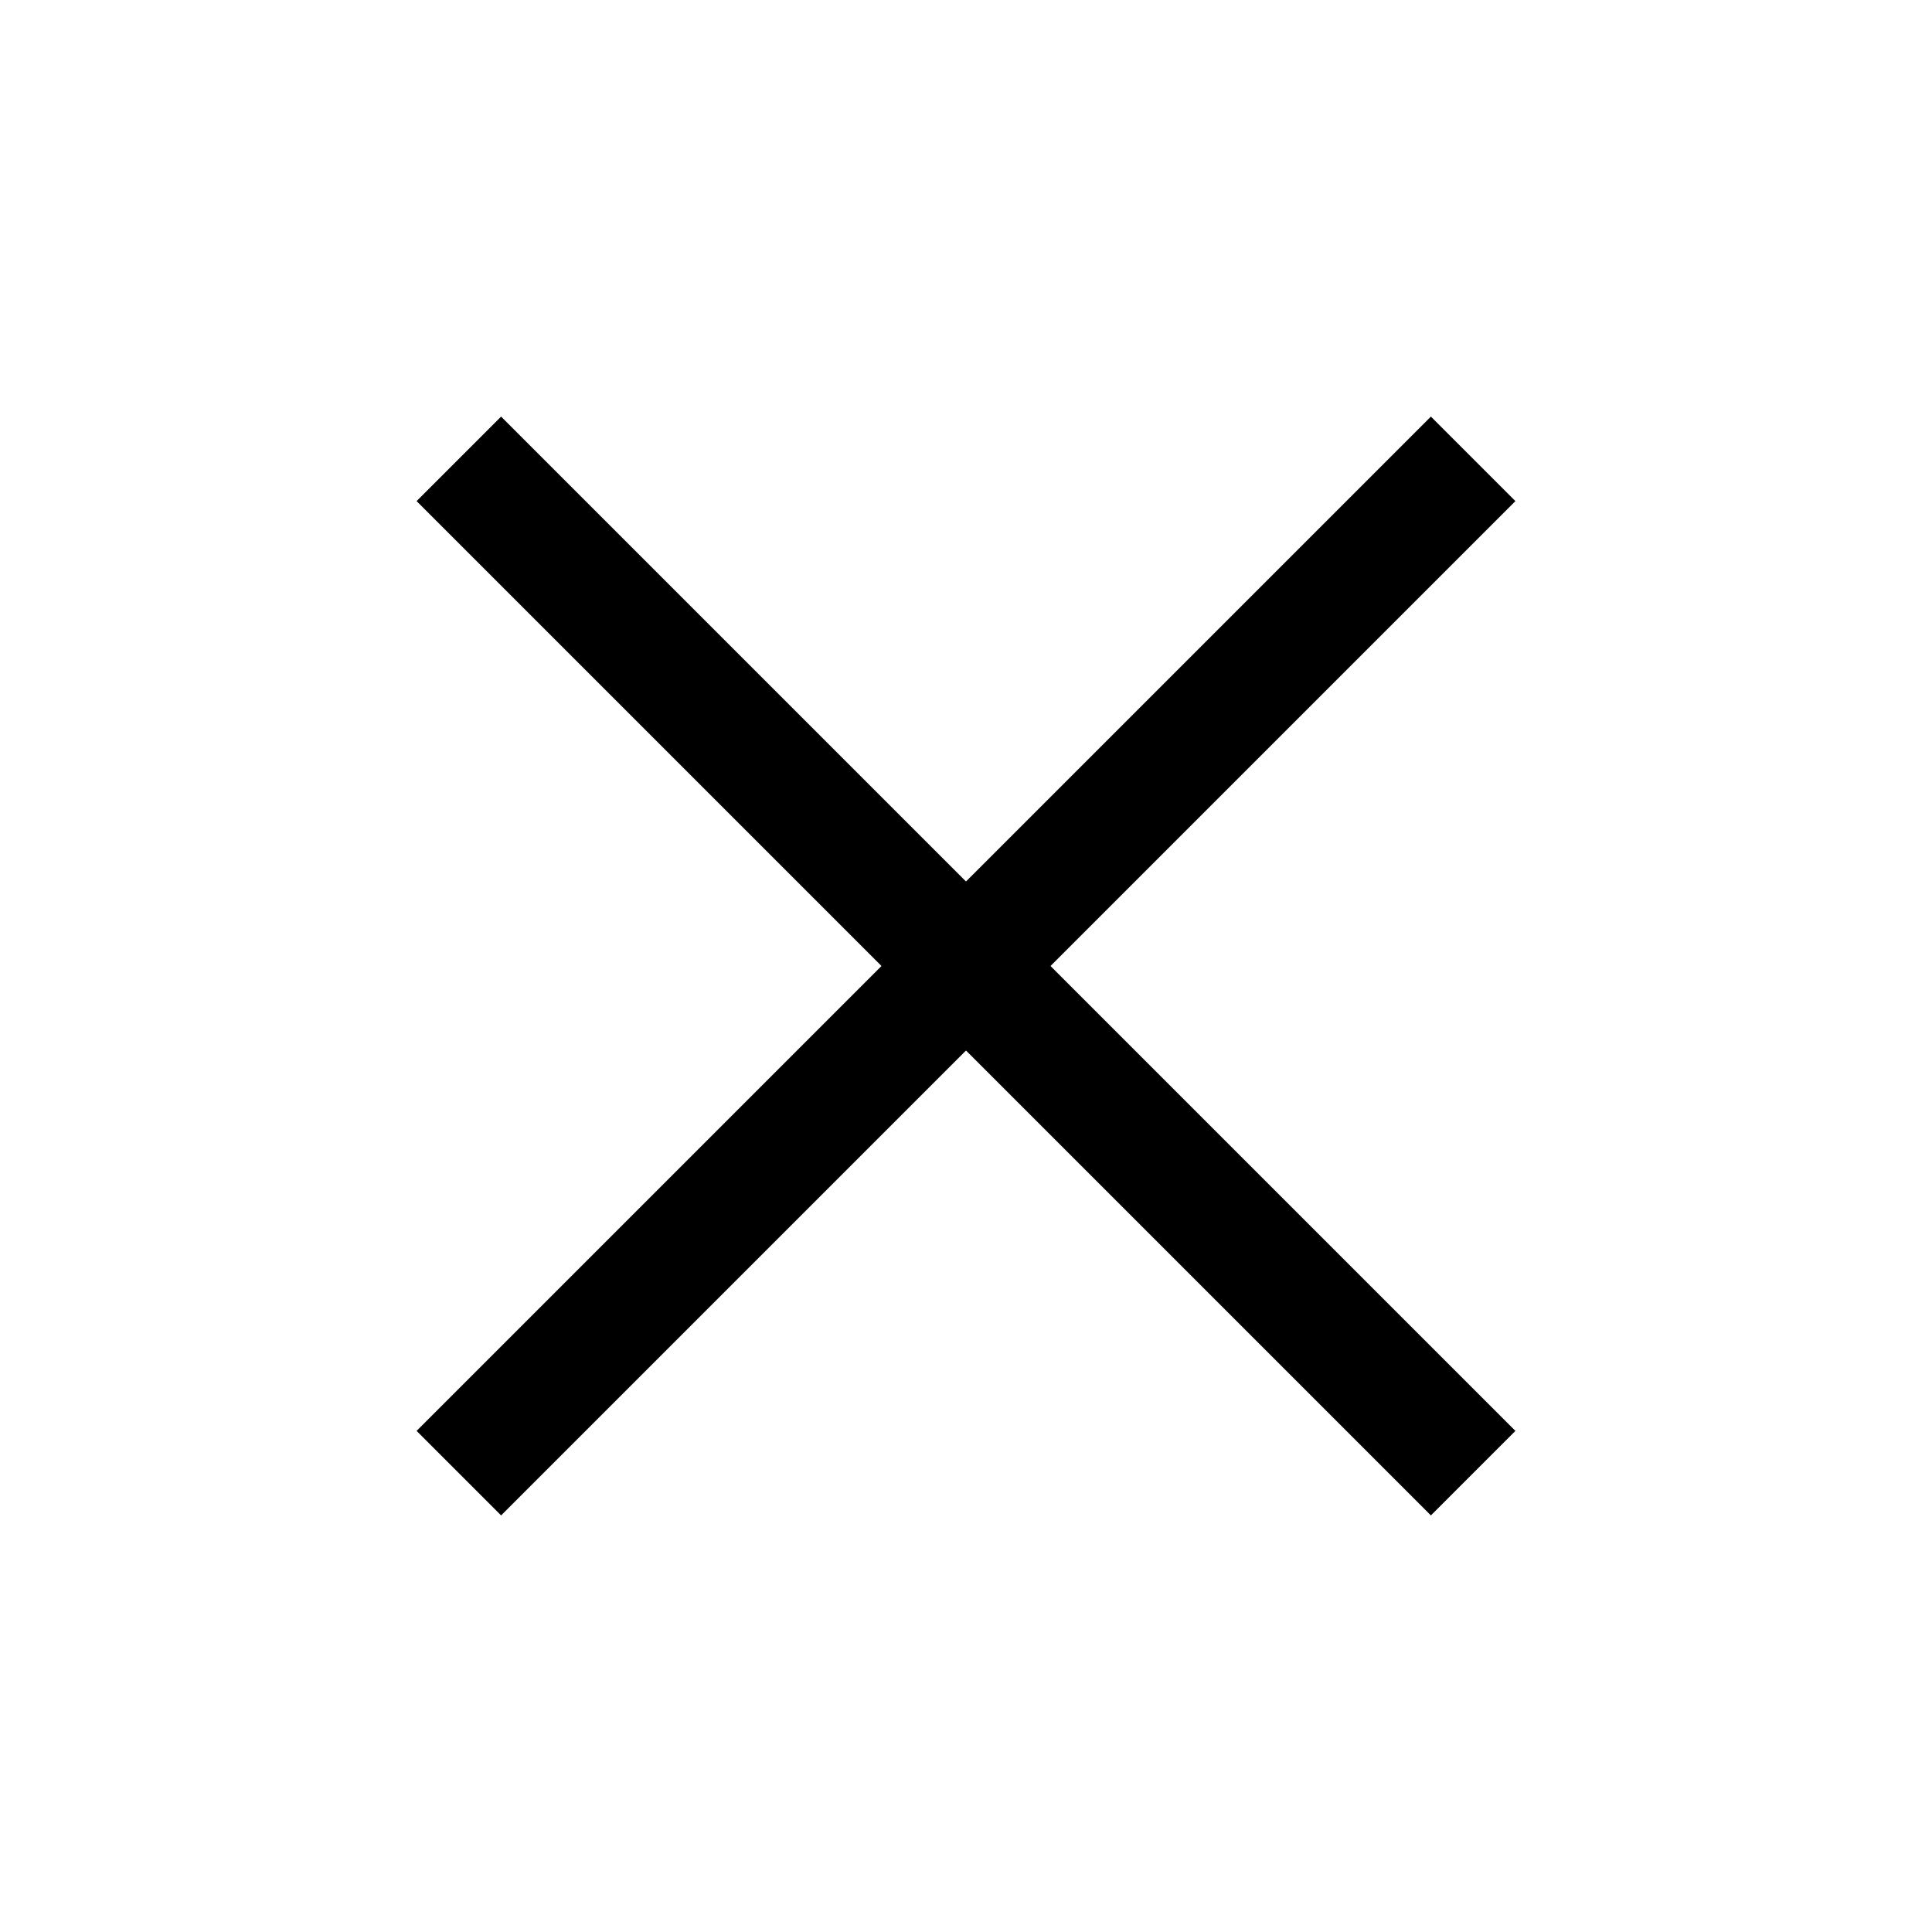
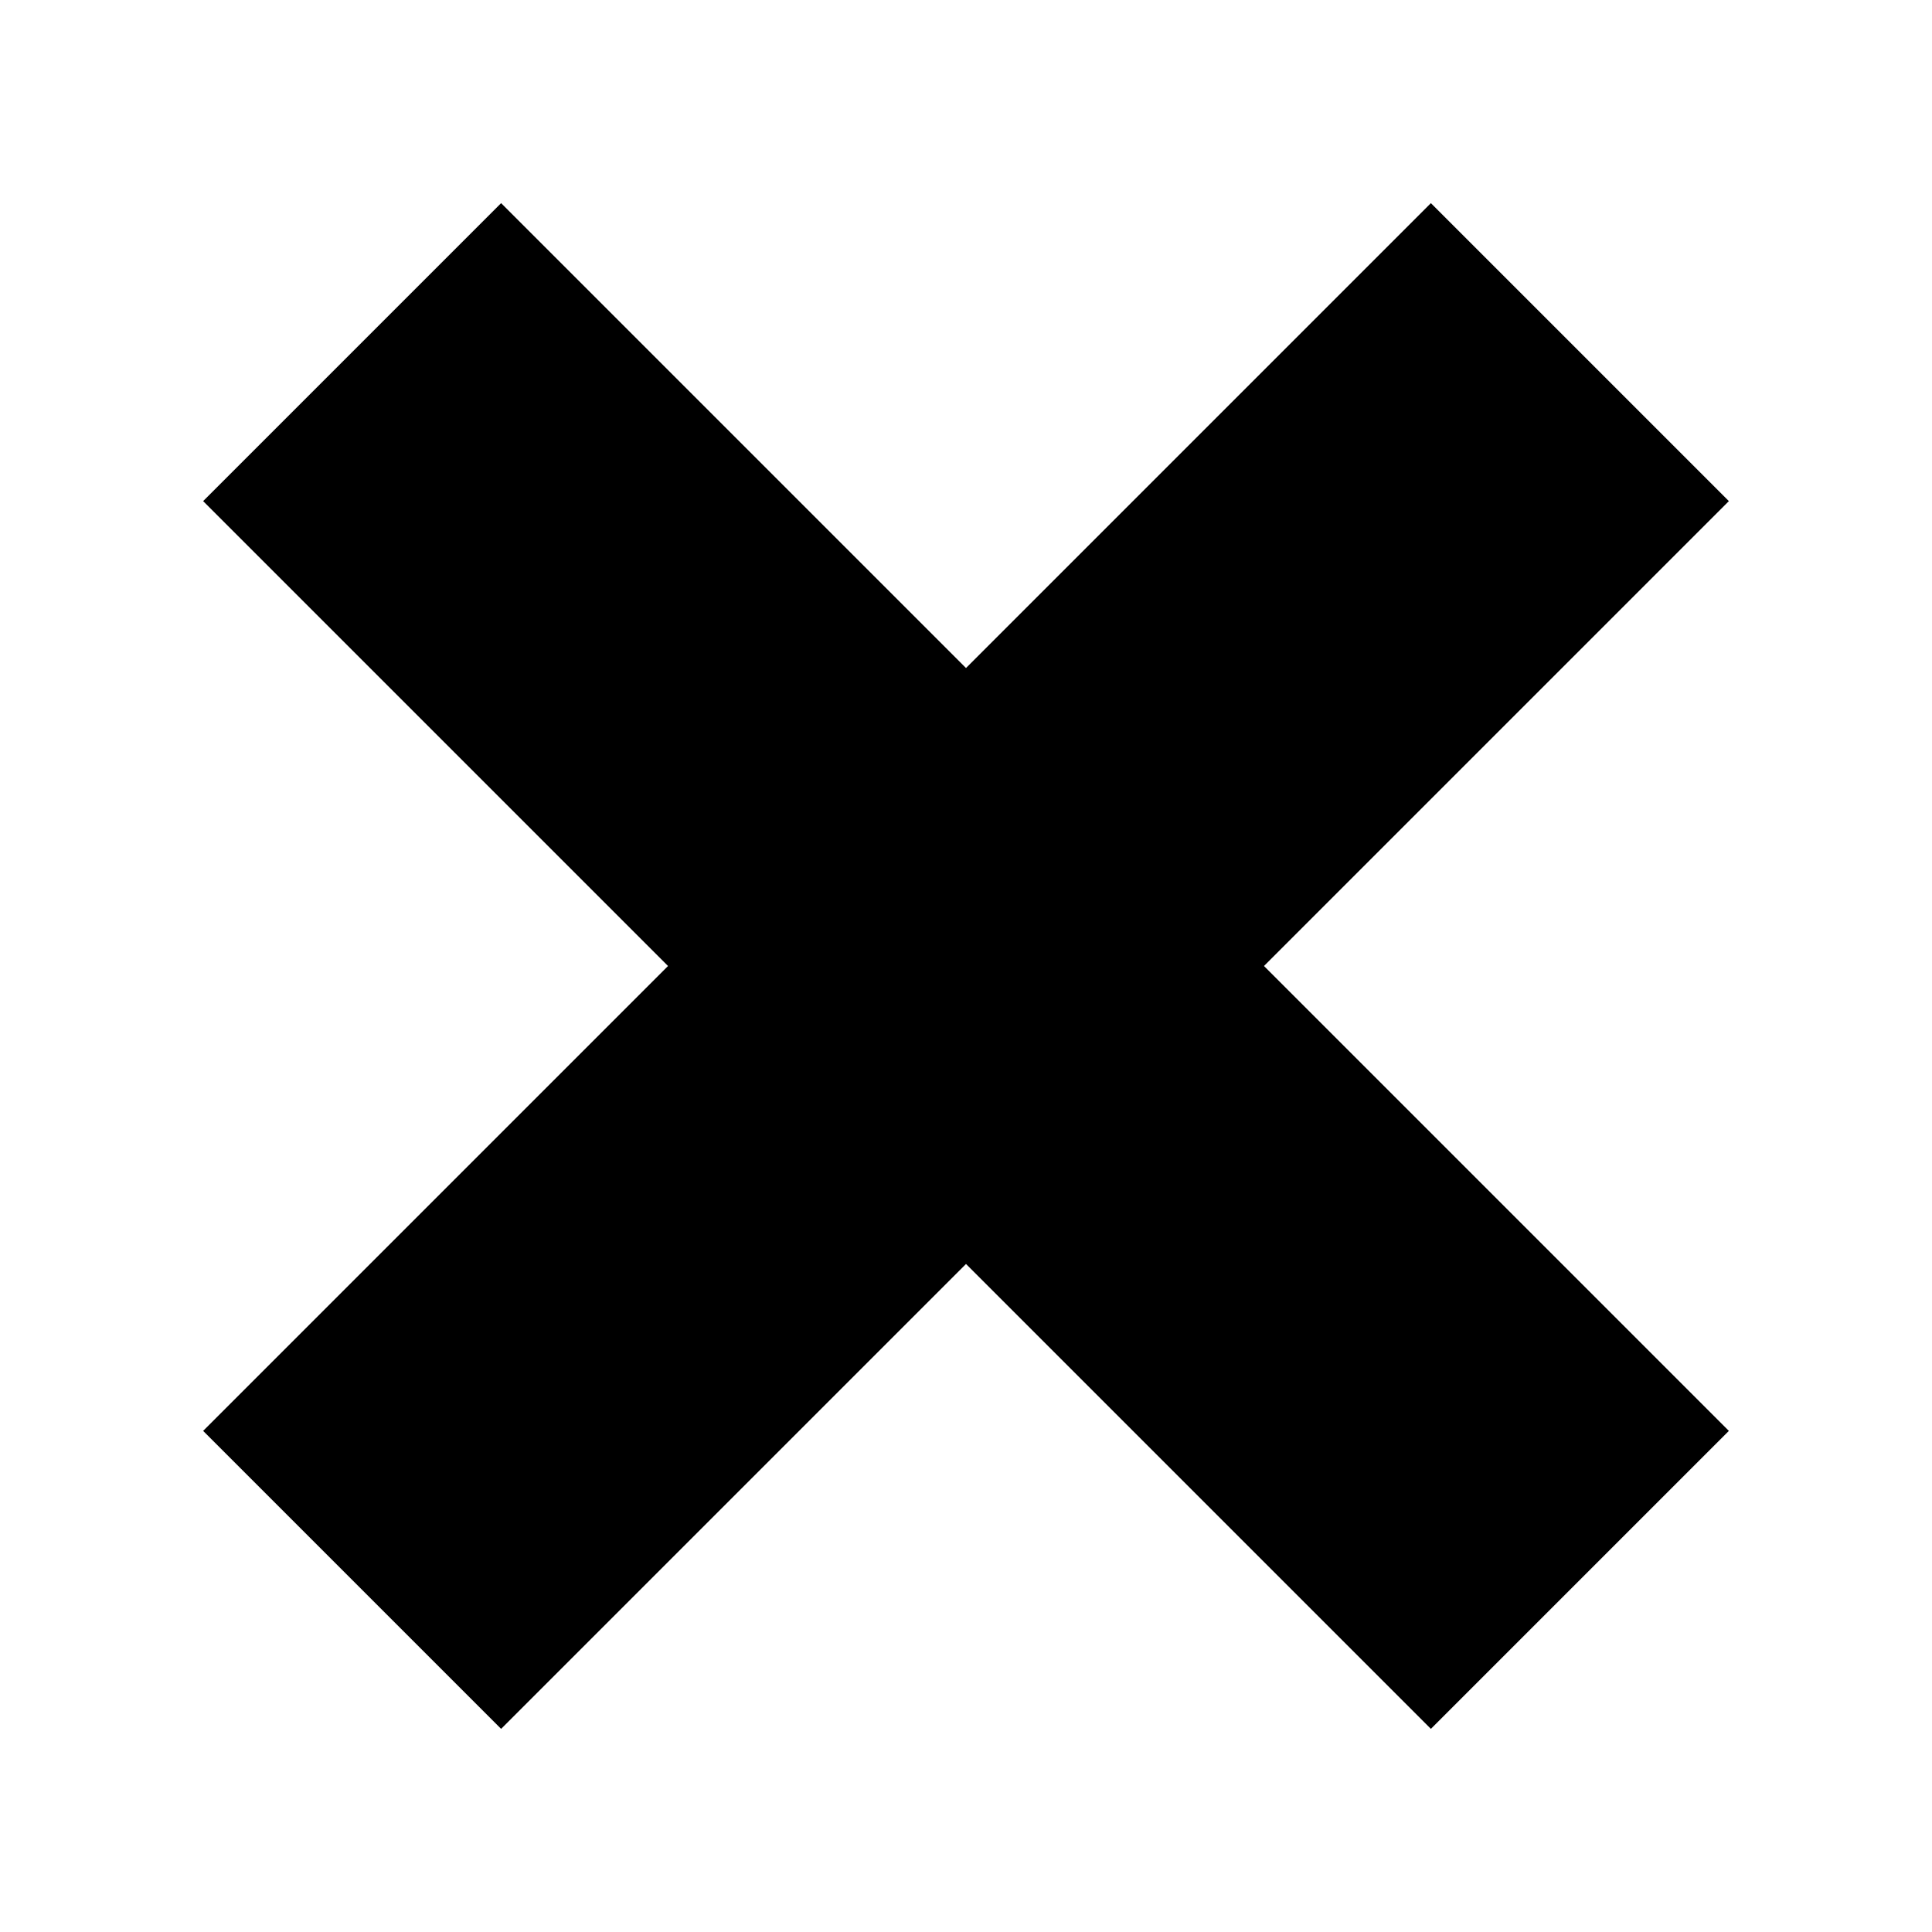
- <svg xmlns="http://www.w3.org/2000/svg" height="48" viewBox="0 -960 960 960" width="48">
-   <path d="m249-207-42-42 231-231-231-231 42-42 231 231 231-231 42 42-231 231 231 231-42 42-231-231-231 231Z" />
+ <svg xmlns="http://www.w3.org/2000/svg" height="40" viewBox="0 -960 960 960" width="40">
+   <path d="m249-207-42-42 231-231-231-231 42-42 231 231 231-231 42 42-231 231 231 231-42 42-231-231-231 231Z" stroke-width="150" stroke="black" />
</svg>
